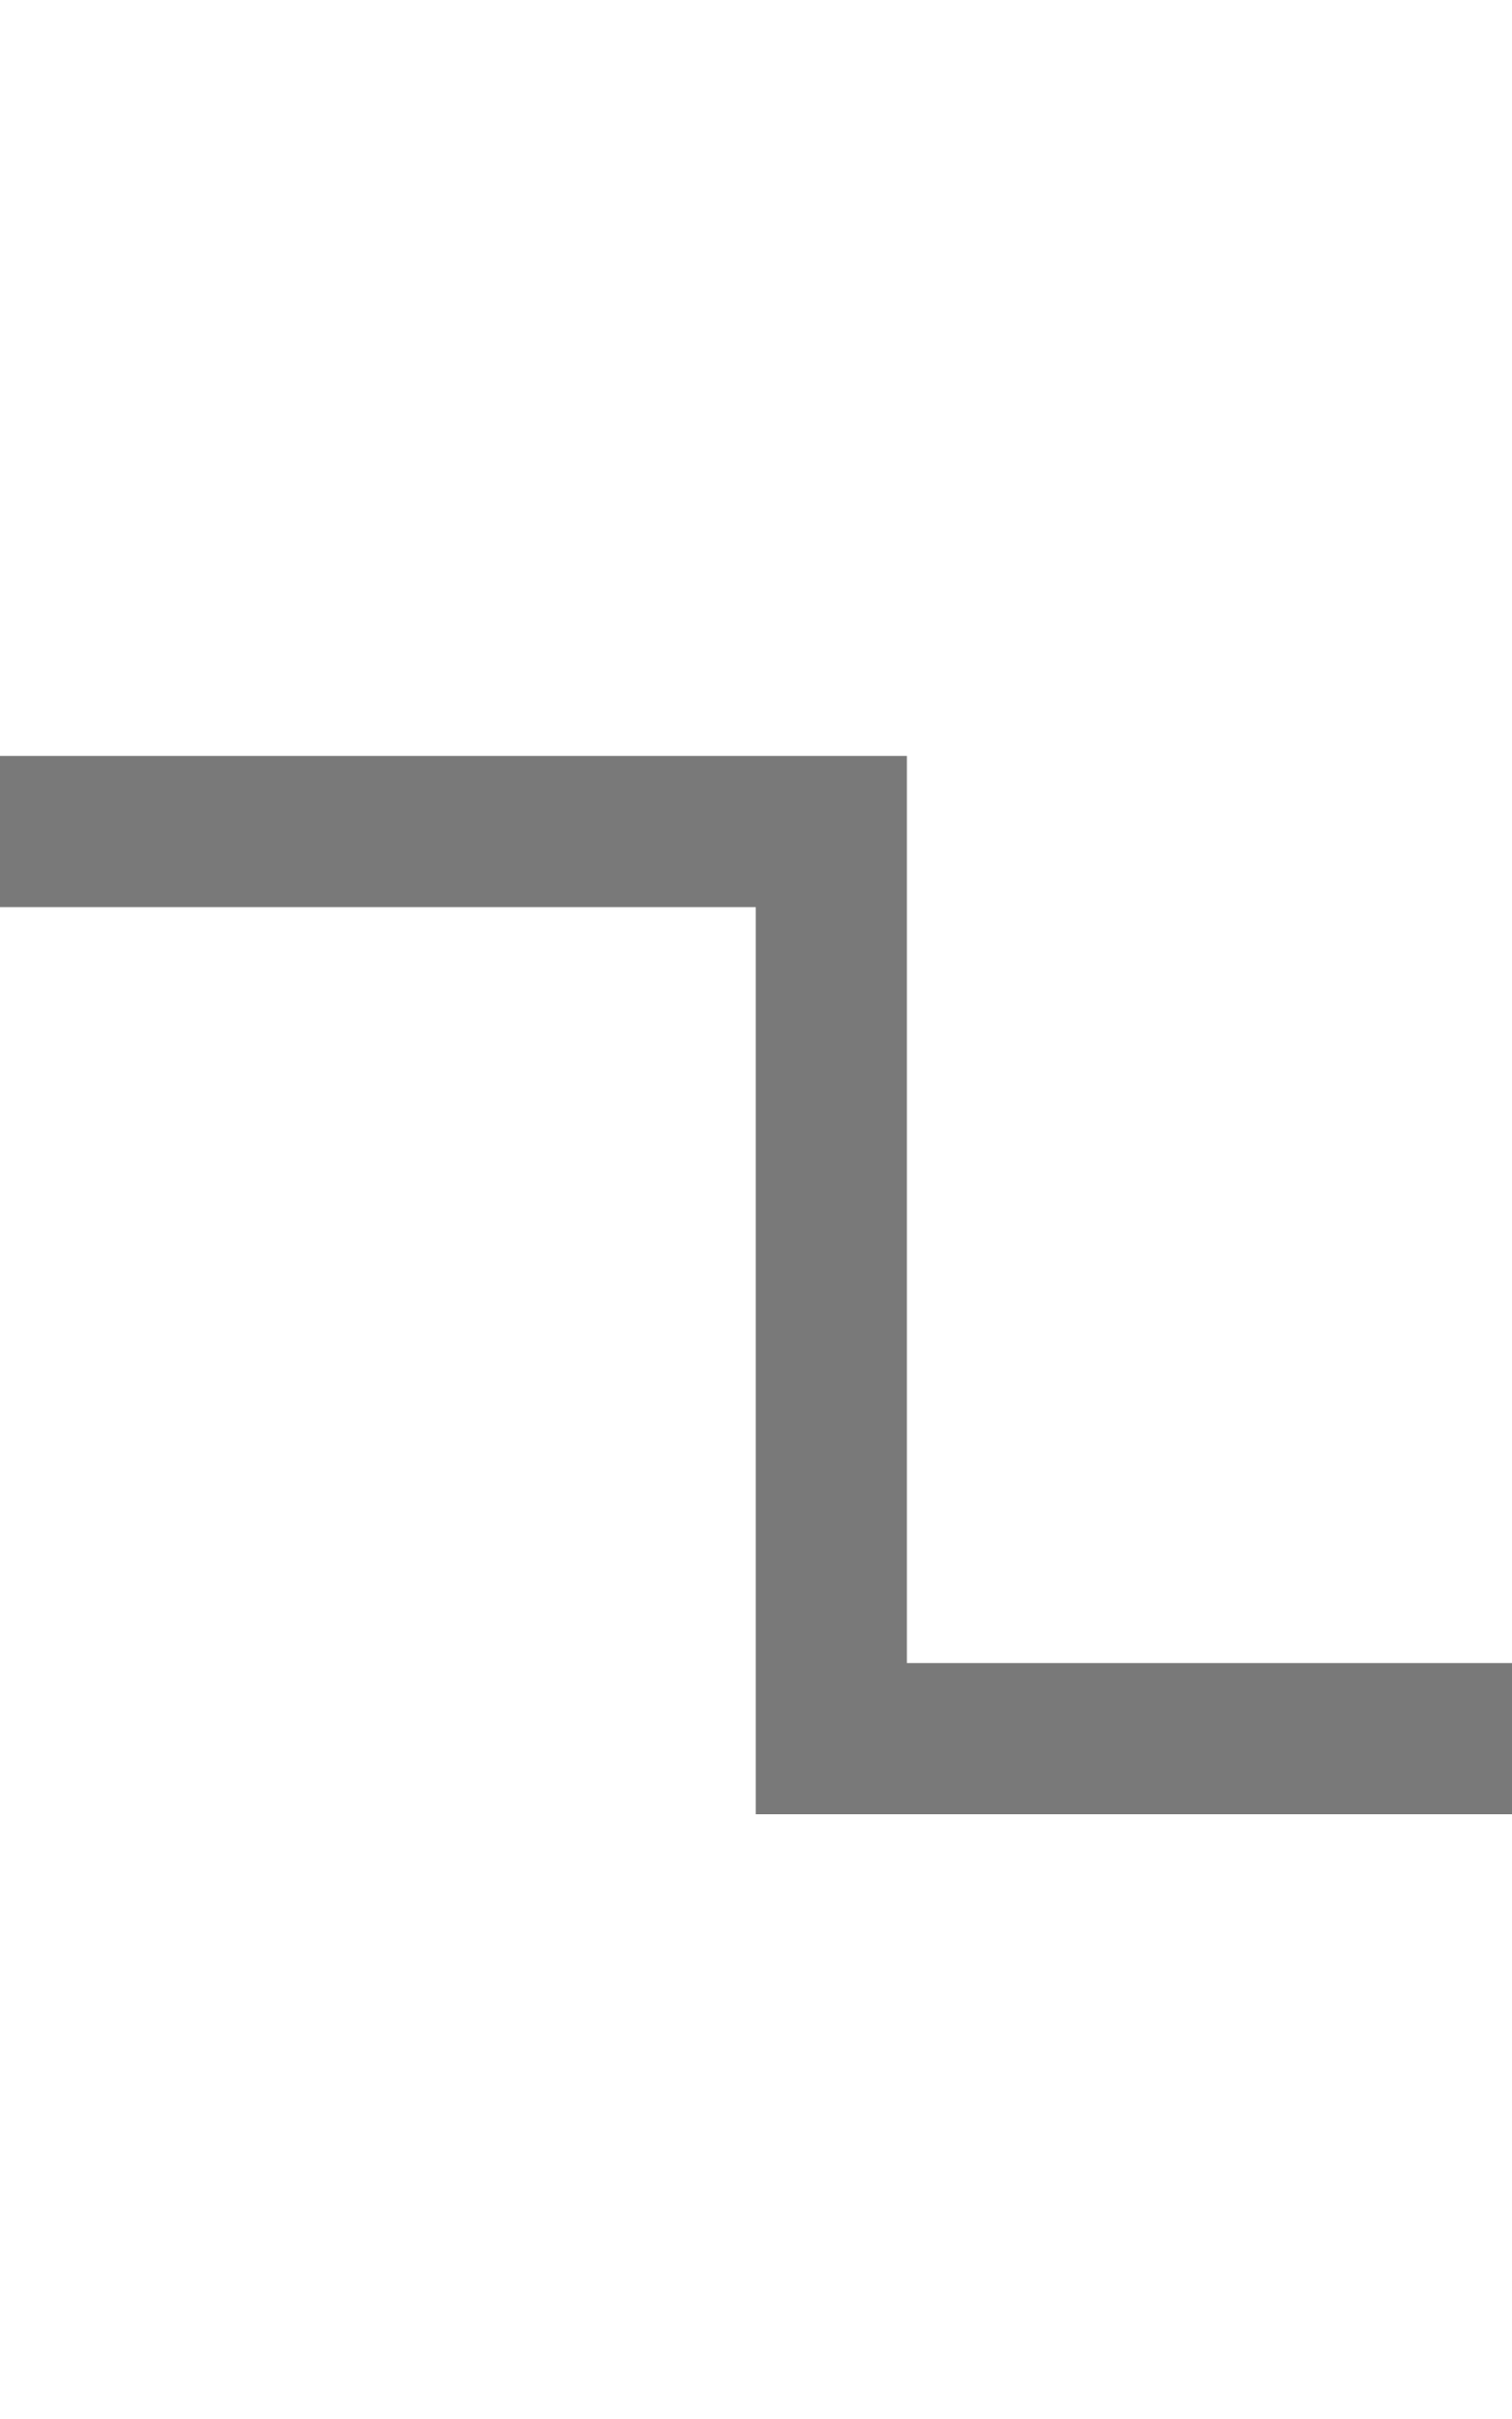
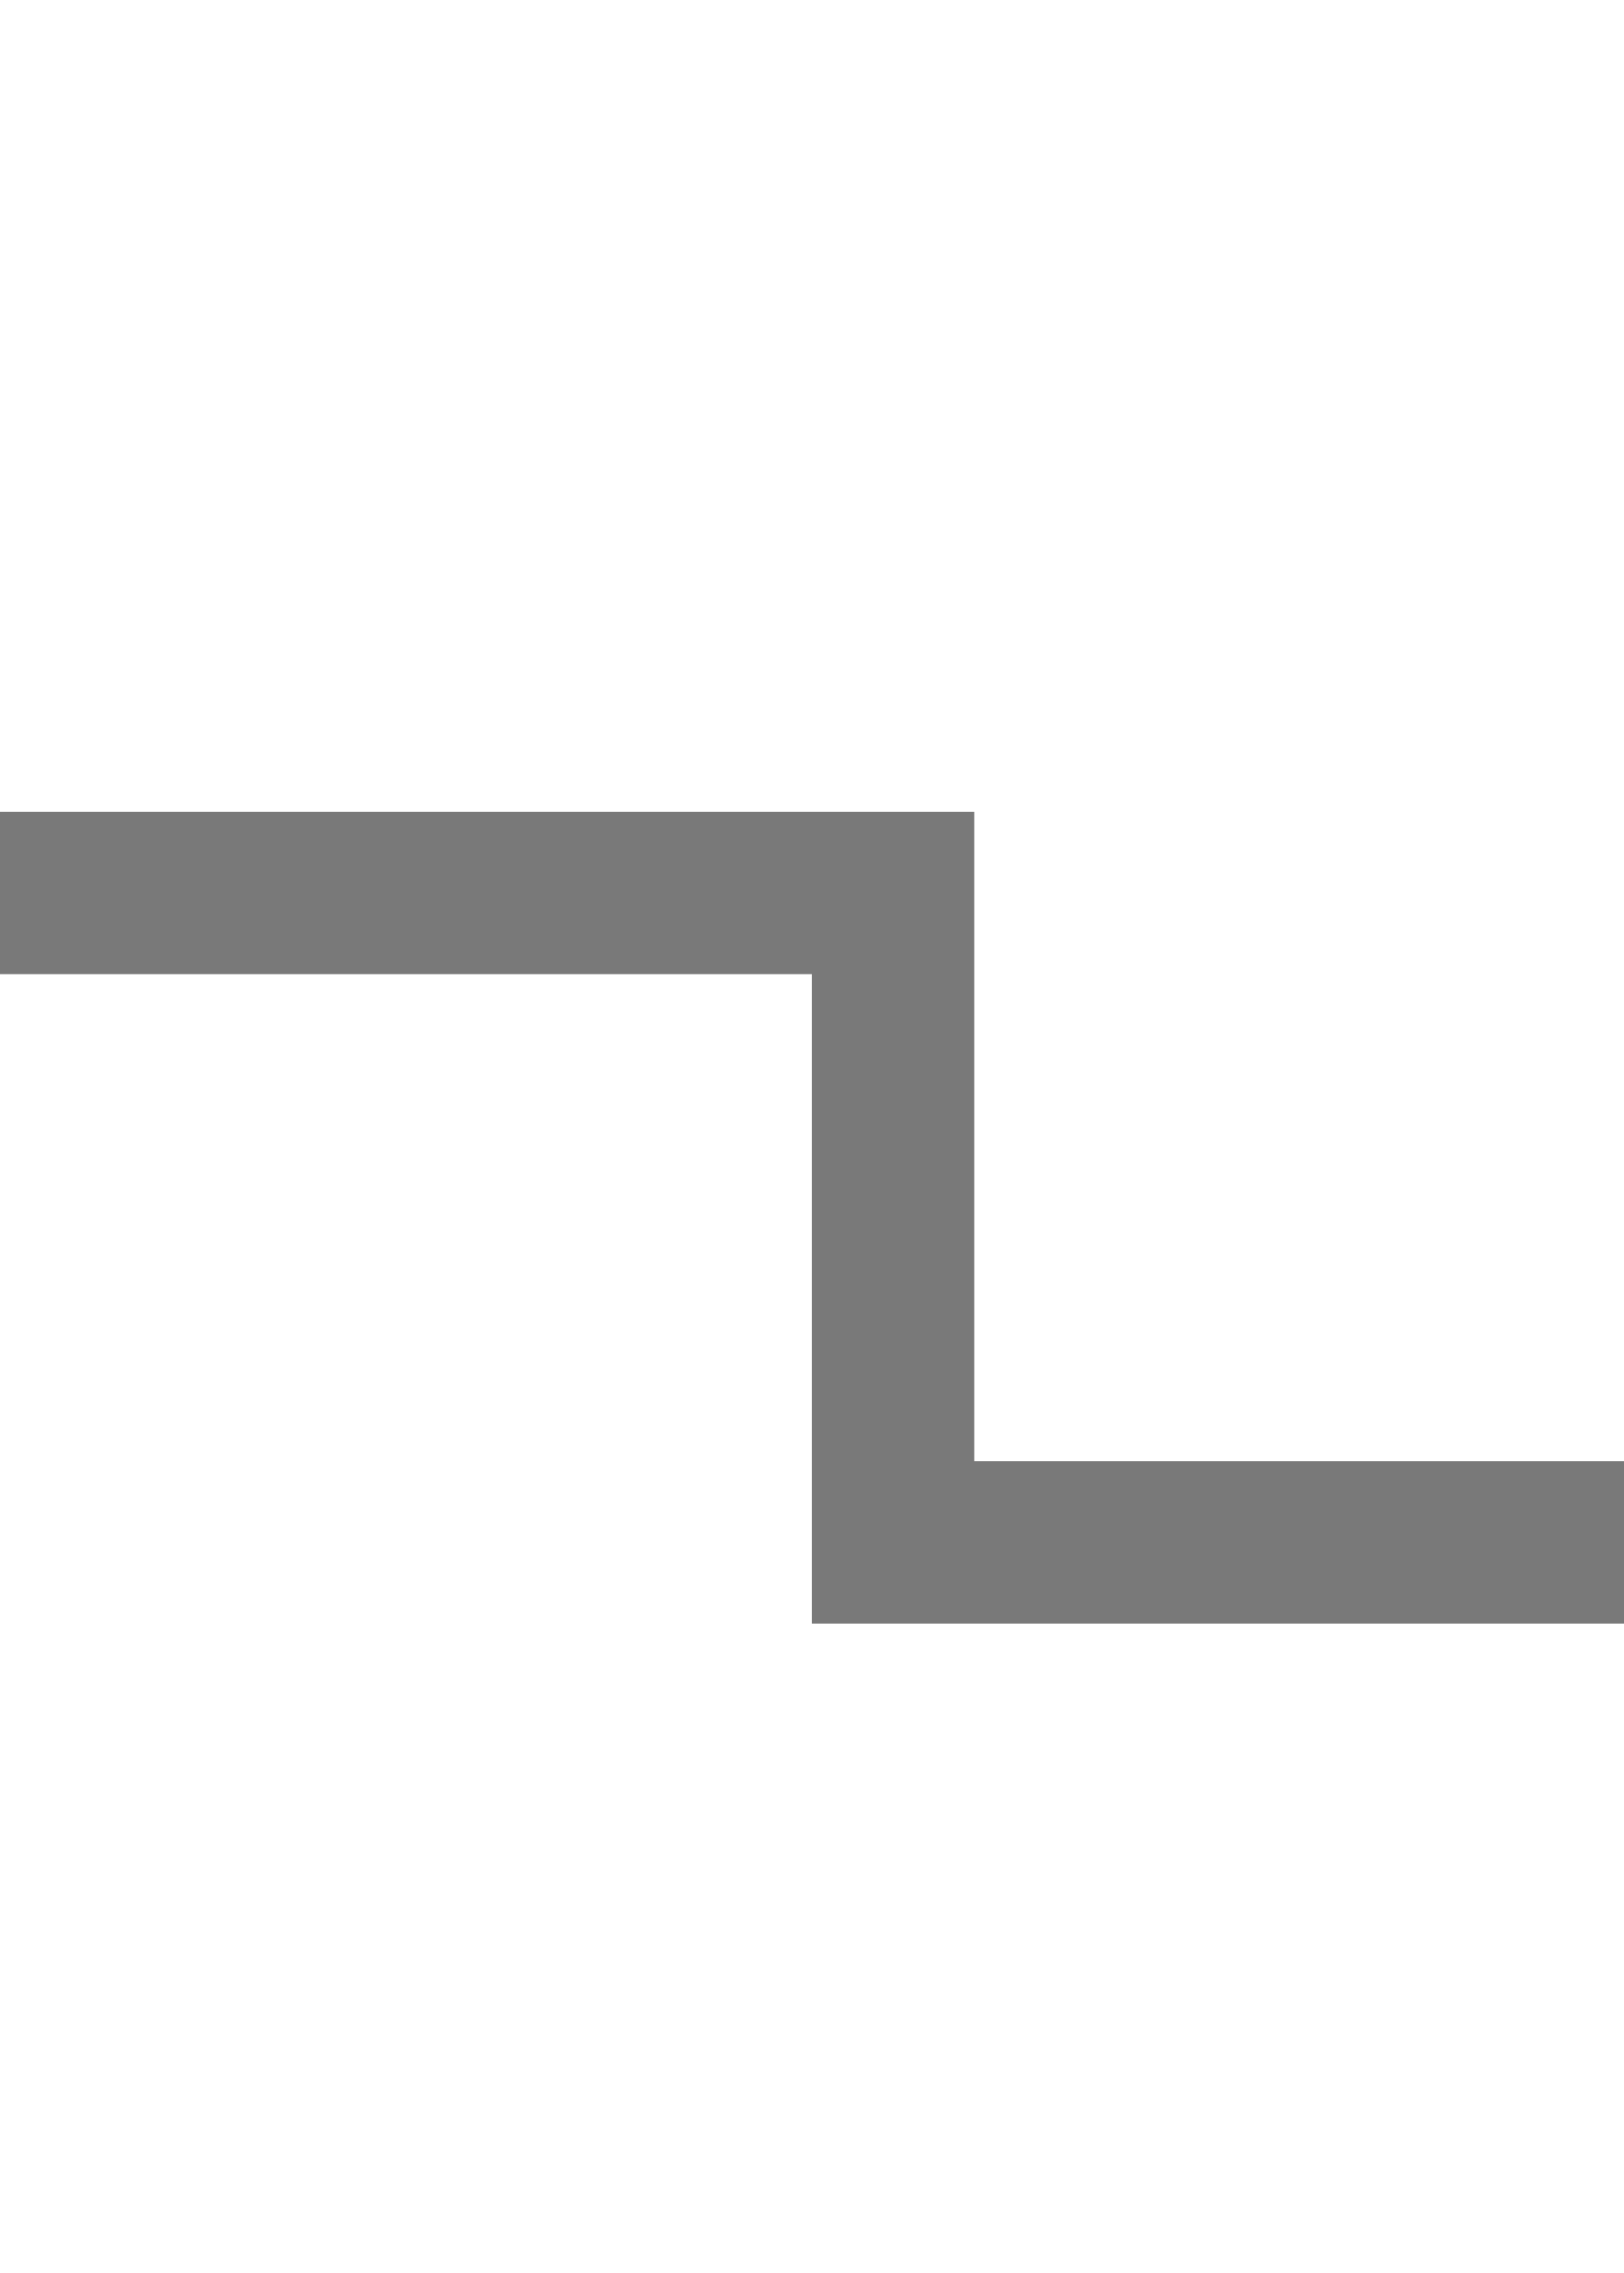
- <svg xmlns="http://www.w3.org/2000/svg" version="1.1" width="10px" height="16px" preserveAspectRatio="xMidYMin meet" viewBox="448 2231  8 16">
-   <path d="M 463 2242.5  L 452.5 2242.5  L 452.5 2236.5  L 383.5 2236.5  " stroke-width="1" stroke="#797979" fill="none" />
+ <svg xmlns="http://www.w3.org/2000/svg" version="1.1" width="10px" height="14px" preserveAspectRatio="xMidYMin meet" viewBox="419 2011  8 14">
+   <path d="M 463 2020.5  L 423.5 2020.5  L 423.5 2016.5  L 383.5 2016.5  " stroke-width="1" stroke="#797979" fill="none" />
</svg>
